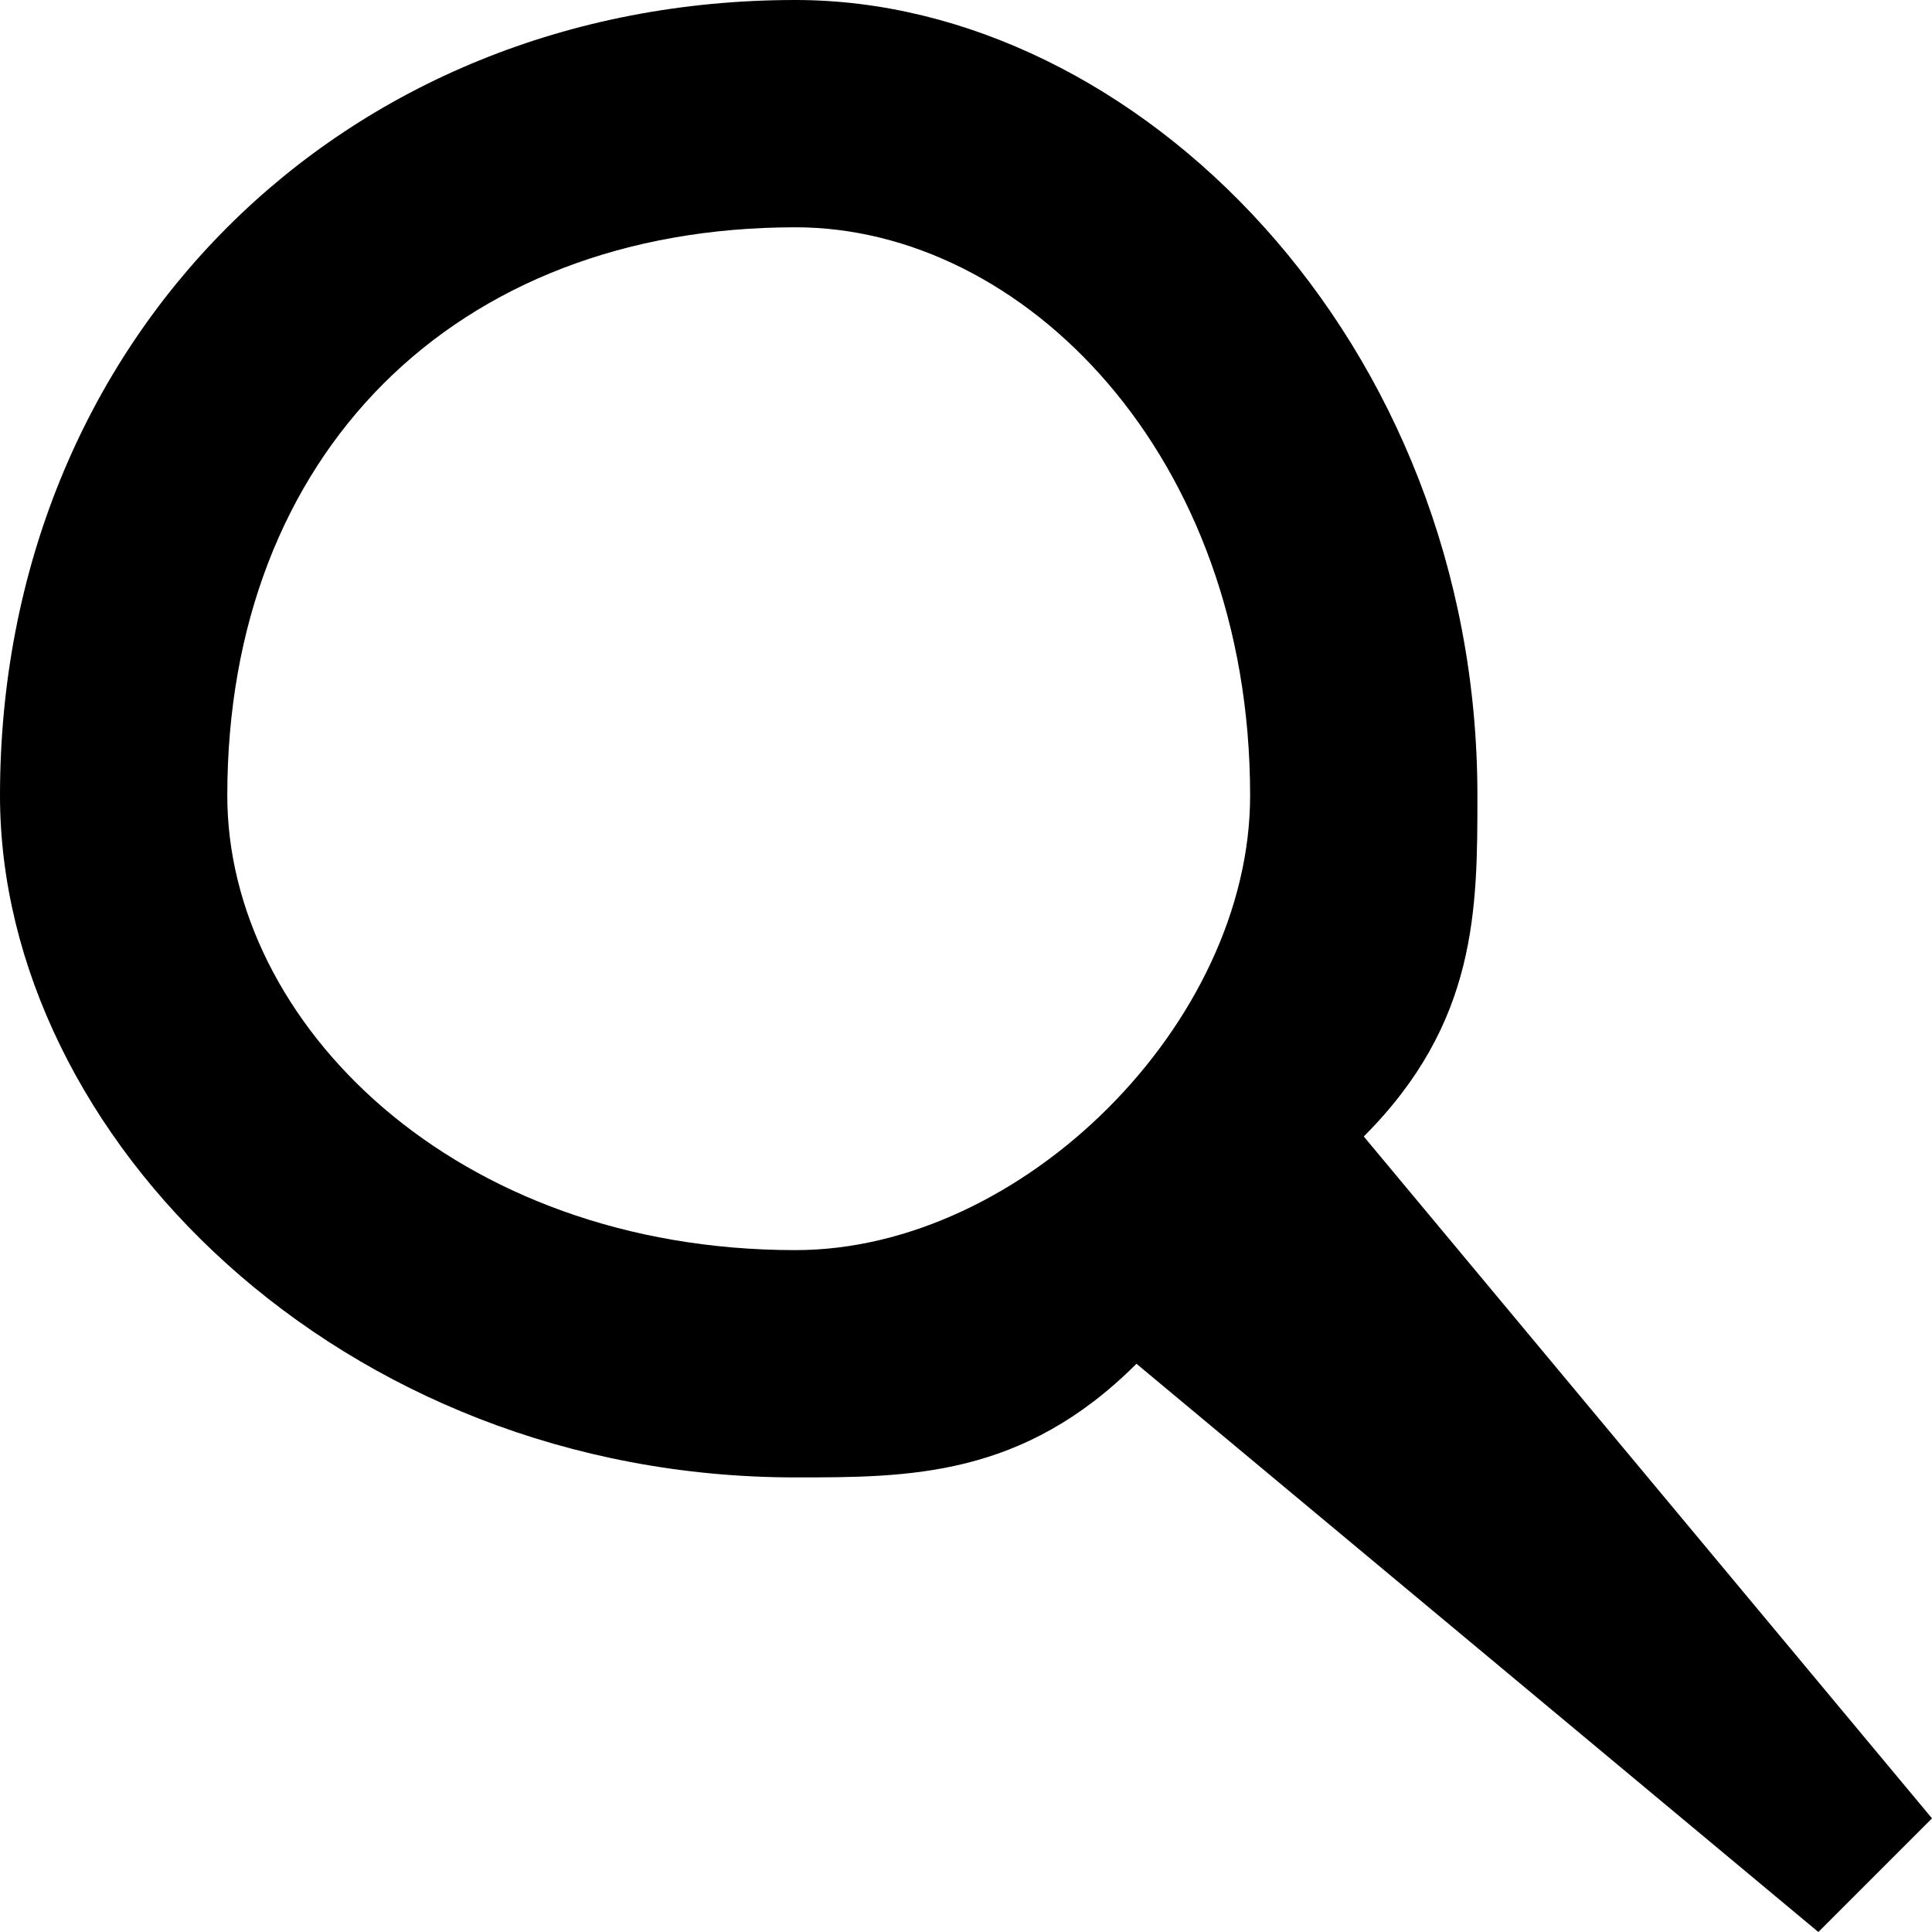
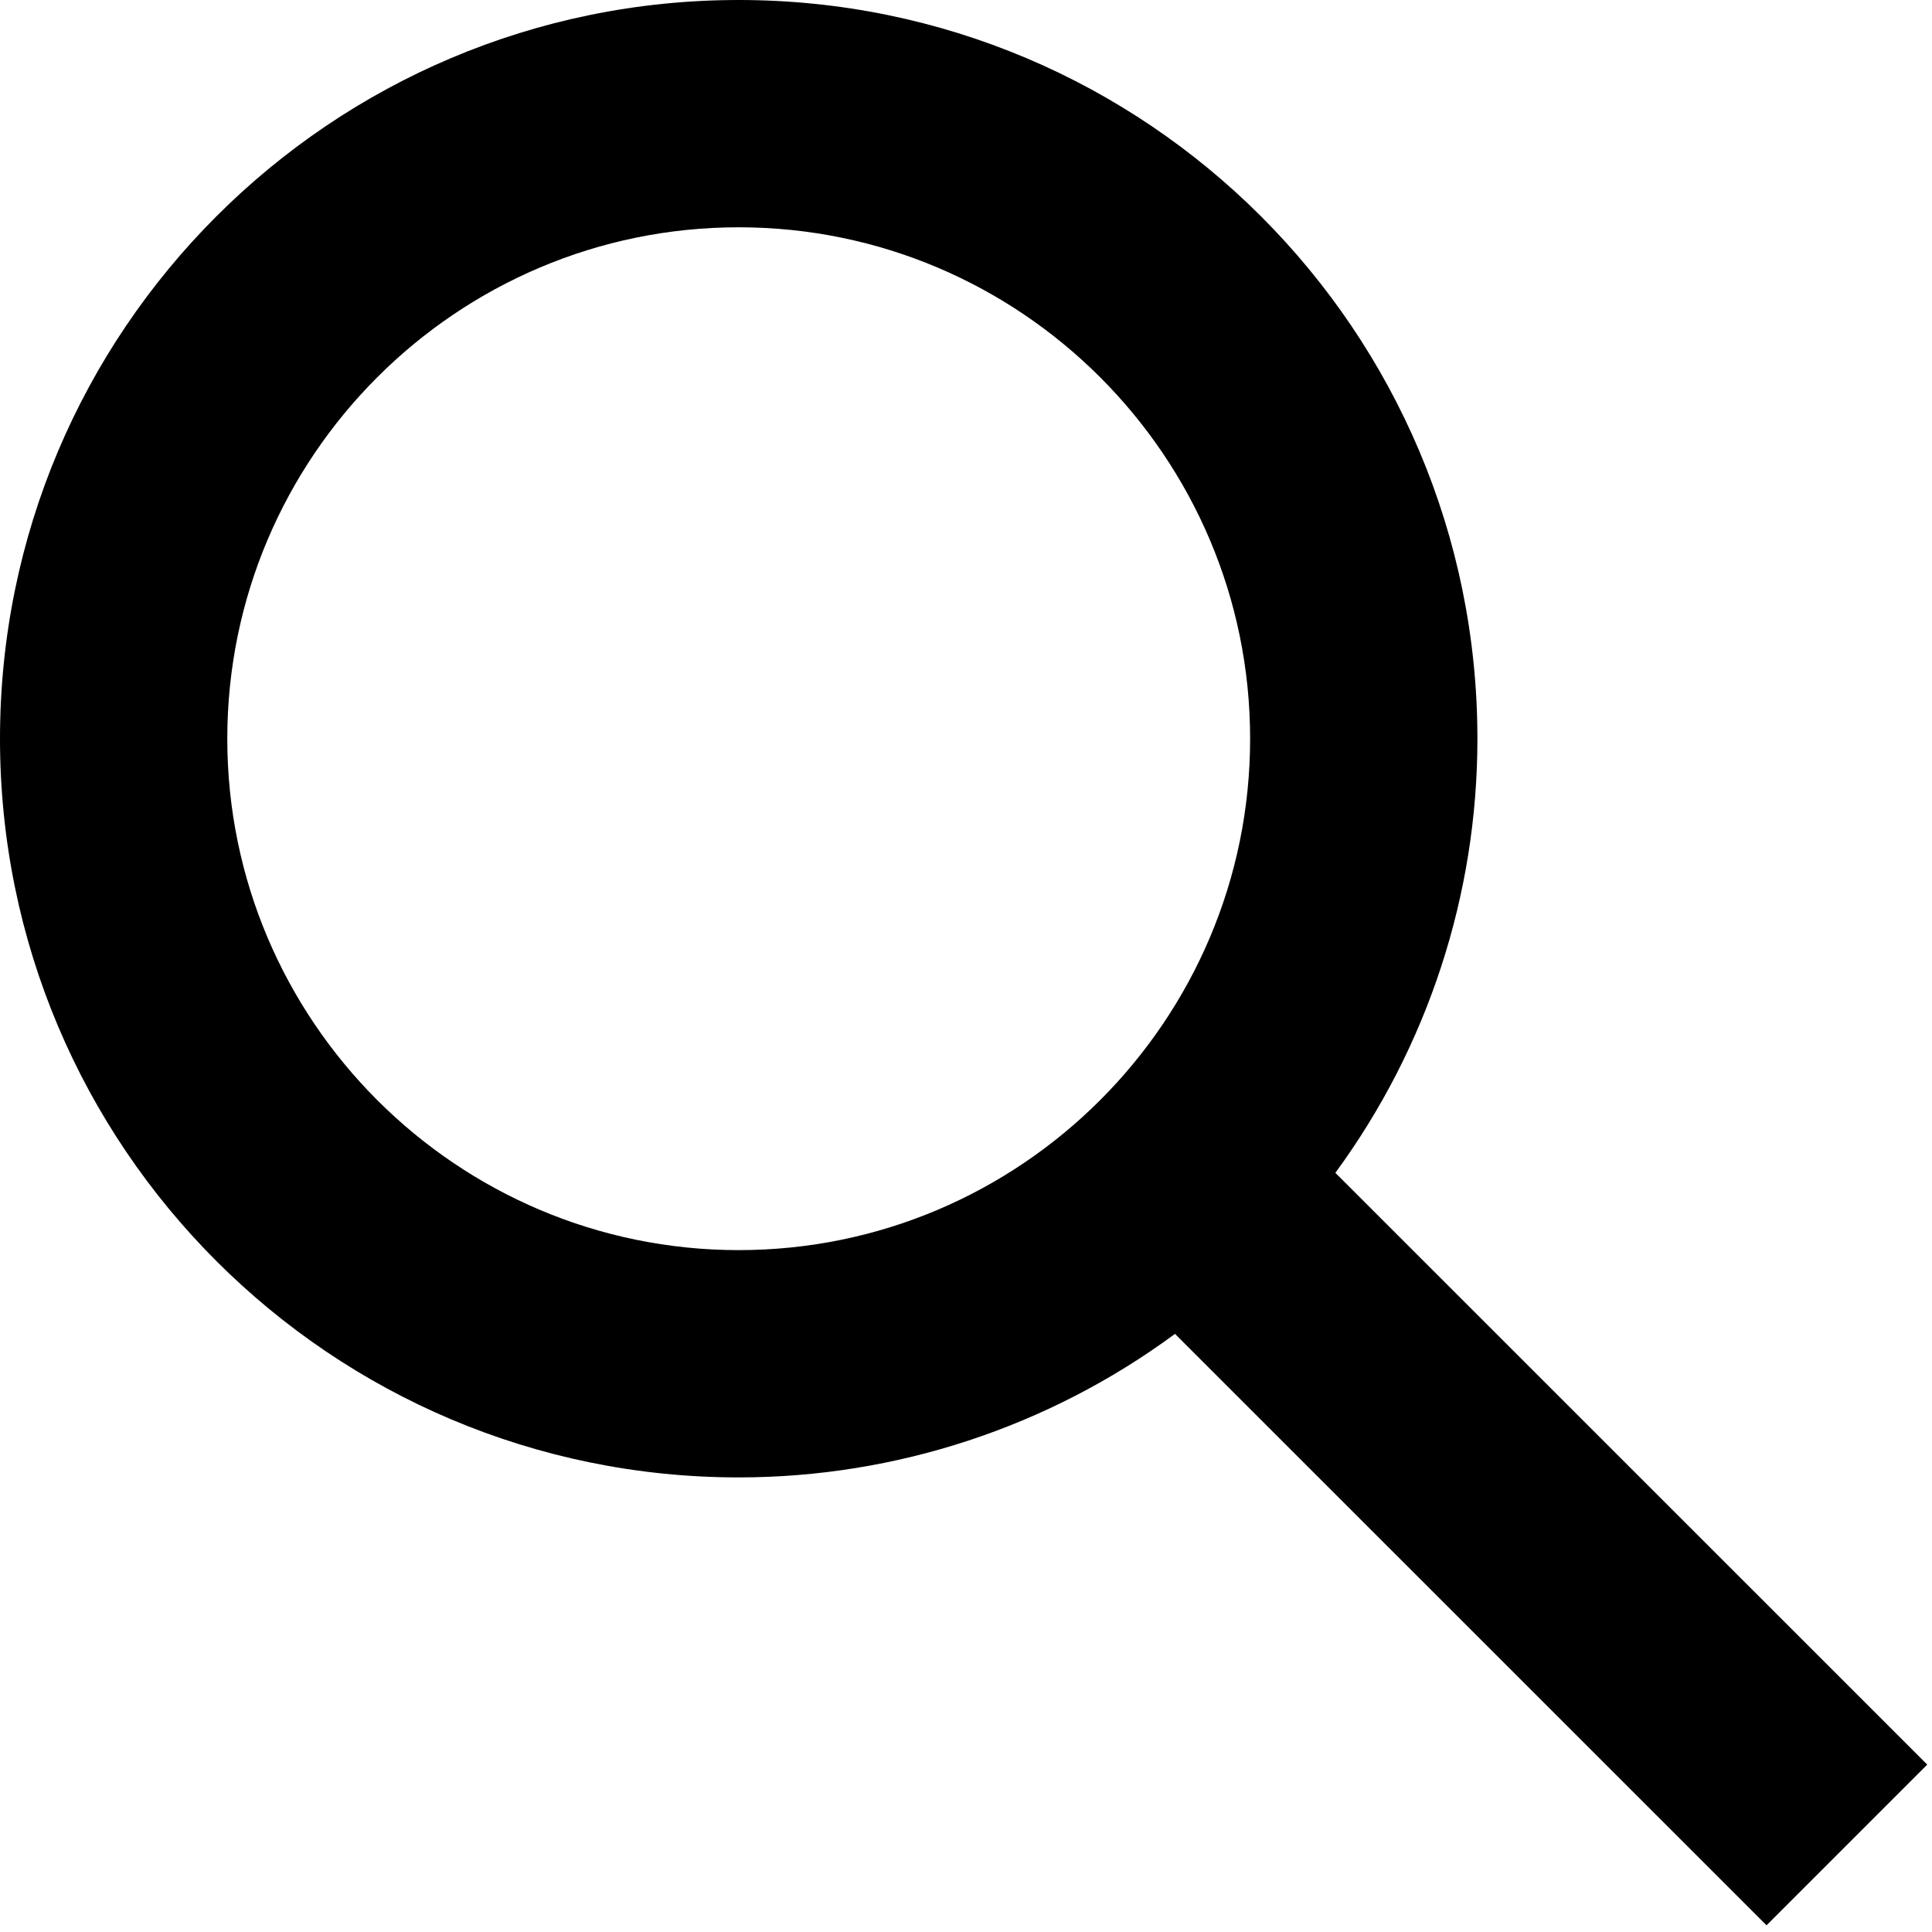
- <svg xmlns="http://www.w3.org/2000/svg" xml:space="preserve" width="17px" height="17px" version="1.1" style="shape-rendering:geometricPrecision; text-rendering:geometricPrecision; image-rendering:optimizeQuality; fill-rule:evenodd; clip-rule:evenodd" viewBox="0 0 17 17">
-   <defs>
-     <style type="text/css">
-    
-     .fil0 {fill:black}
-    
-   </style>
-   </defs>
-   <g id="Слой_x0020_1">
-     <path class="fil0" d="M17 16l-5 -6c1,-1 1,-2 1,-3 0,0 0,0 0,0 0,-4 -3,-7 -6,-7 -4,0 -7,3 -7,7 0,3 3,6 7,6 0,0 0,0 0,0 1,0 2,0 3,-1l6 5 1 -1 0 0zm-10 -5c-3,0 -5,-2 -5,-4 0,-3 2,-5 5,-5 2,0 4,2 4,5 0,2 -2,4 -4,4z" />
-   </g>
+ <svg xmlns="http://www.w3.org/2000/svg" width="17" height="17" viewBox="0 0 17 17">
+   <path fill="#000" d="M16.958 15.527L11.75 10.32A6.455 6.455 0 0 0 13 6.5 6.5 6.5 0 1 0 6.5 13a6.465 6.465 0 0 0 3.839-1.263l5.205 5.204 1.414-1.414zM6.5 11C4.019 11 2 8.981 2 6.5S4.019 2 6.5 2 11 4.019 11 6.5 8.981 11 6.5 11z" />
</svg>
